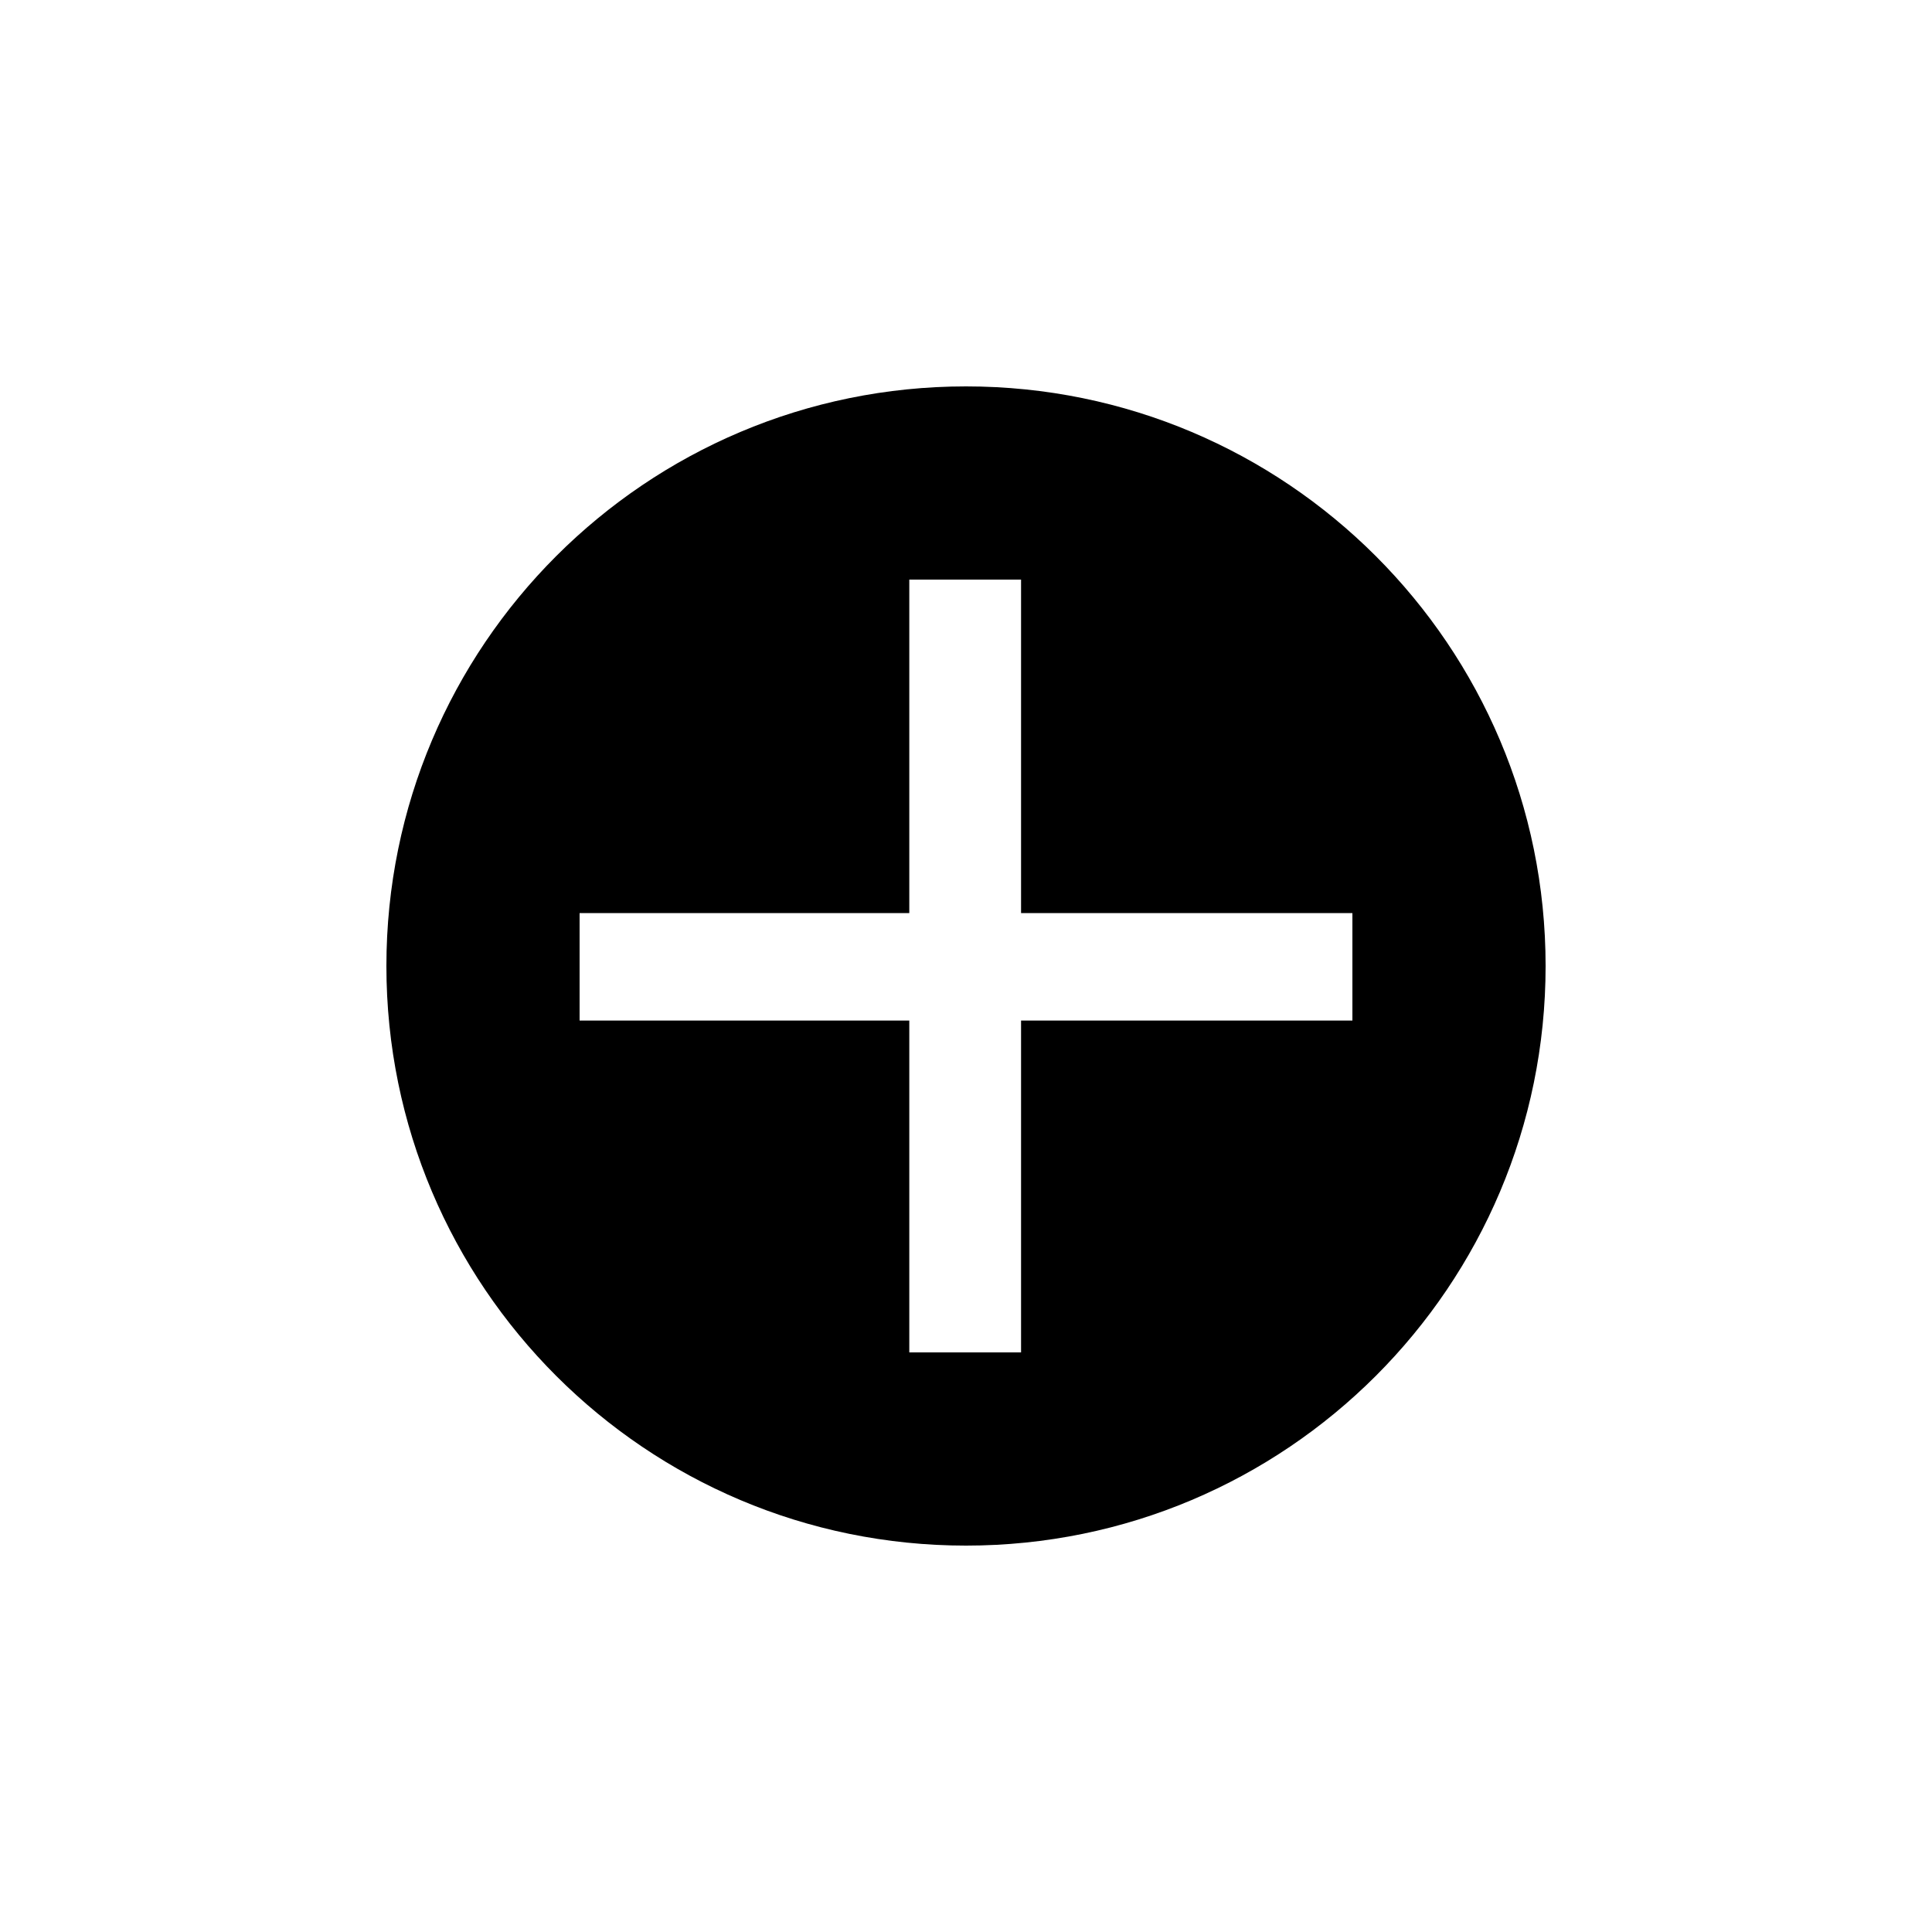
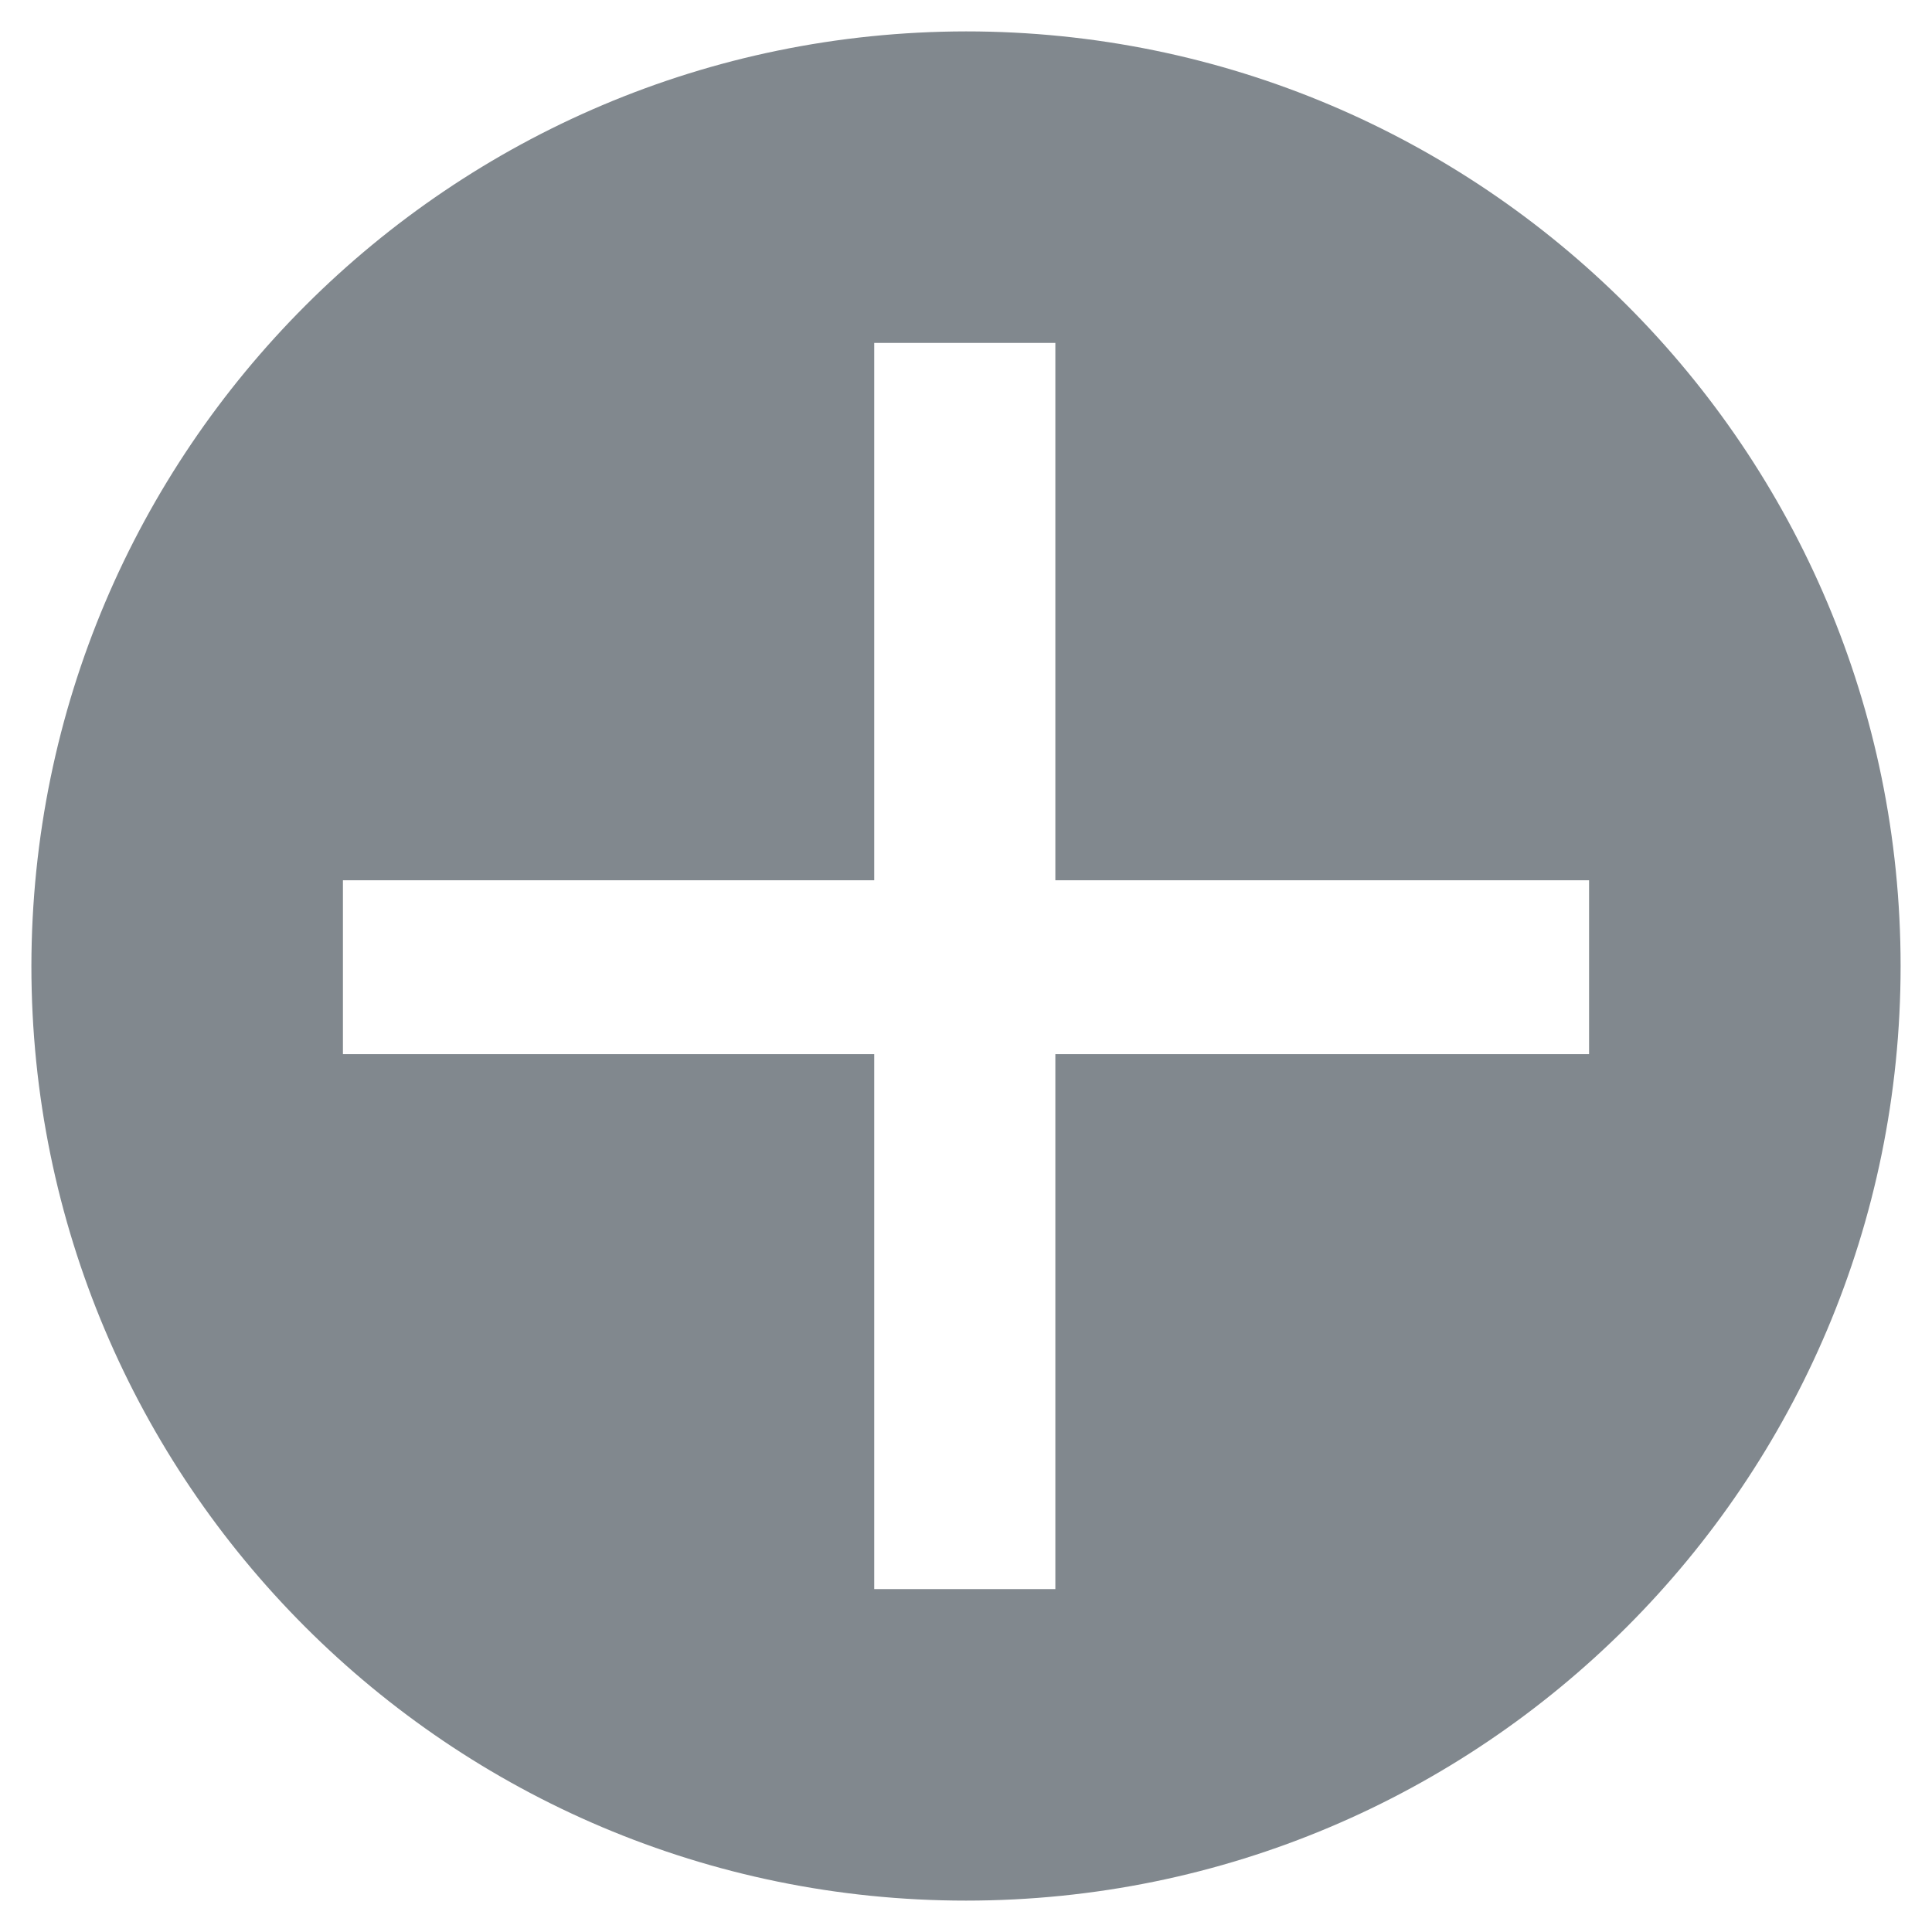
- <svg xmlns="http://www.w3.org/2000/svg" width="20px" height="20px" viewBox="0 0 20 20" version="1.1">
-   <g id="Tools/add-circle" stroke="none" stroke-width="1" fill="none" fill-rule="evenodd">
-     <path d="M10,4 C13.314,4 16,6.686 16,10 C16,13.314 13.314,16 10,16 C6.686,16 4,13.314 4,10 C4,6.686 6.686,4 10,4 Z M10.57,6 L9.413,6 L9.413,9.452 L6,9.452 L6,10.565 L9.413,10.565 L9.413,14 L10.57,14 L10.57,10.565 L14,10.565 L14,9.452 L10.57,9.452 L10.57,6 Z" id="Shape" fill="#000000" />
+ <svg xmlns="http://www.w3.org/2000/svg" viewBox="0 0 16 16">
+   <defs>
+     <style>.icons09{fill:#81888e;fill-rule:evenodd;}</style>
+   </defs>
+   <g id="ffe605e2-6bdc-49a2-8aea-c31bc7281664" data-name="add-circle">
+     <path id="abcc57c6-922a-40dc-91e6-1ebf1f25e960" data-name="icons09" class="icons09" d="M8.74,2.84H7.24V7.29H2.84V8.73h4.4v4.43h1.5V8.73h4.42V7.29H8.74ZM8,.26A7.74,7.74,0,1,1,.26,8,7.75,7.75,0,0,1,8,.26Z" />
  </g>
</svg>
